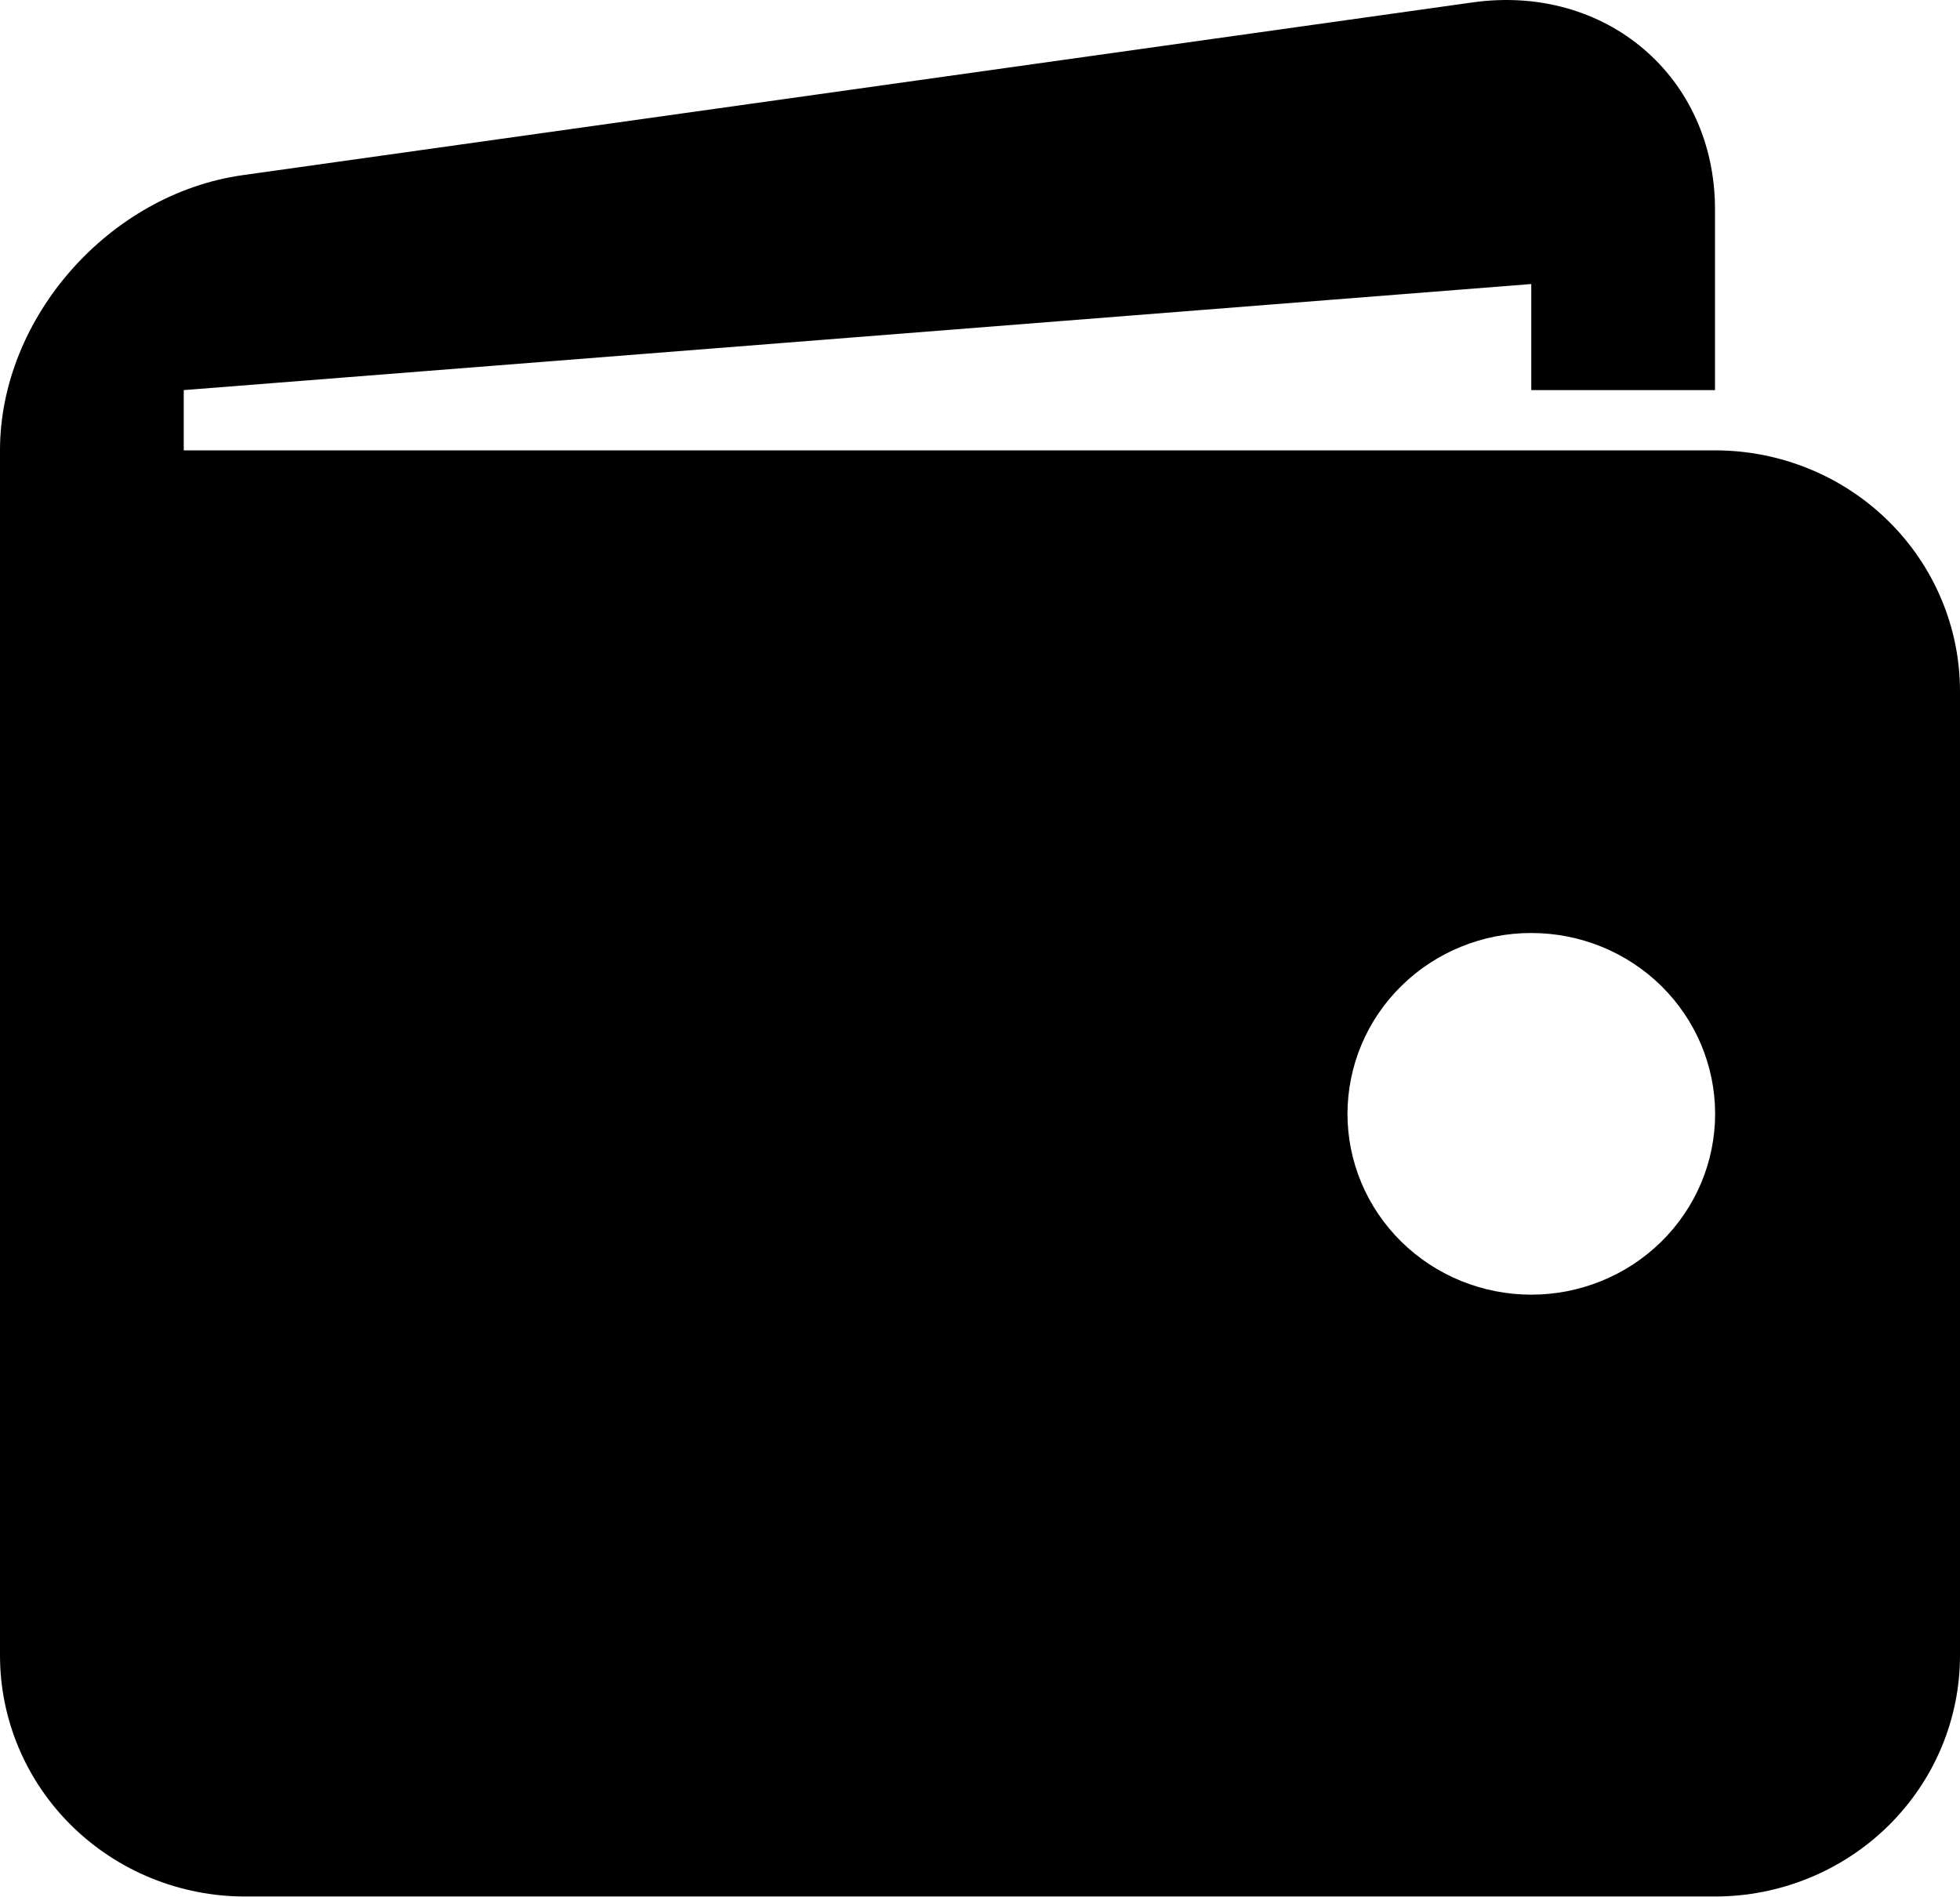
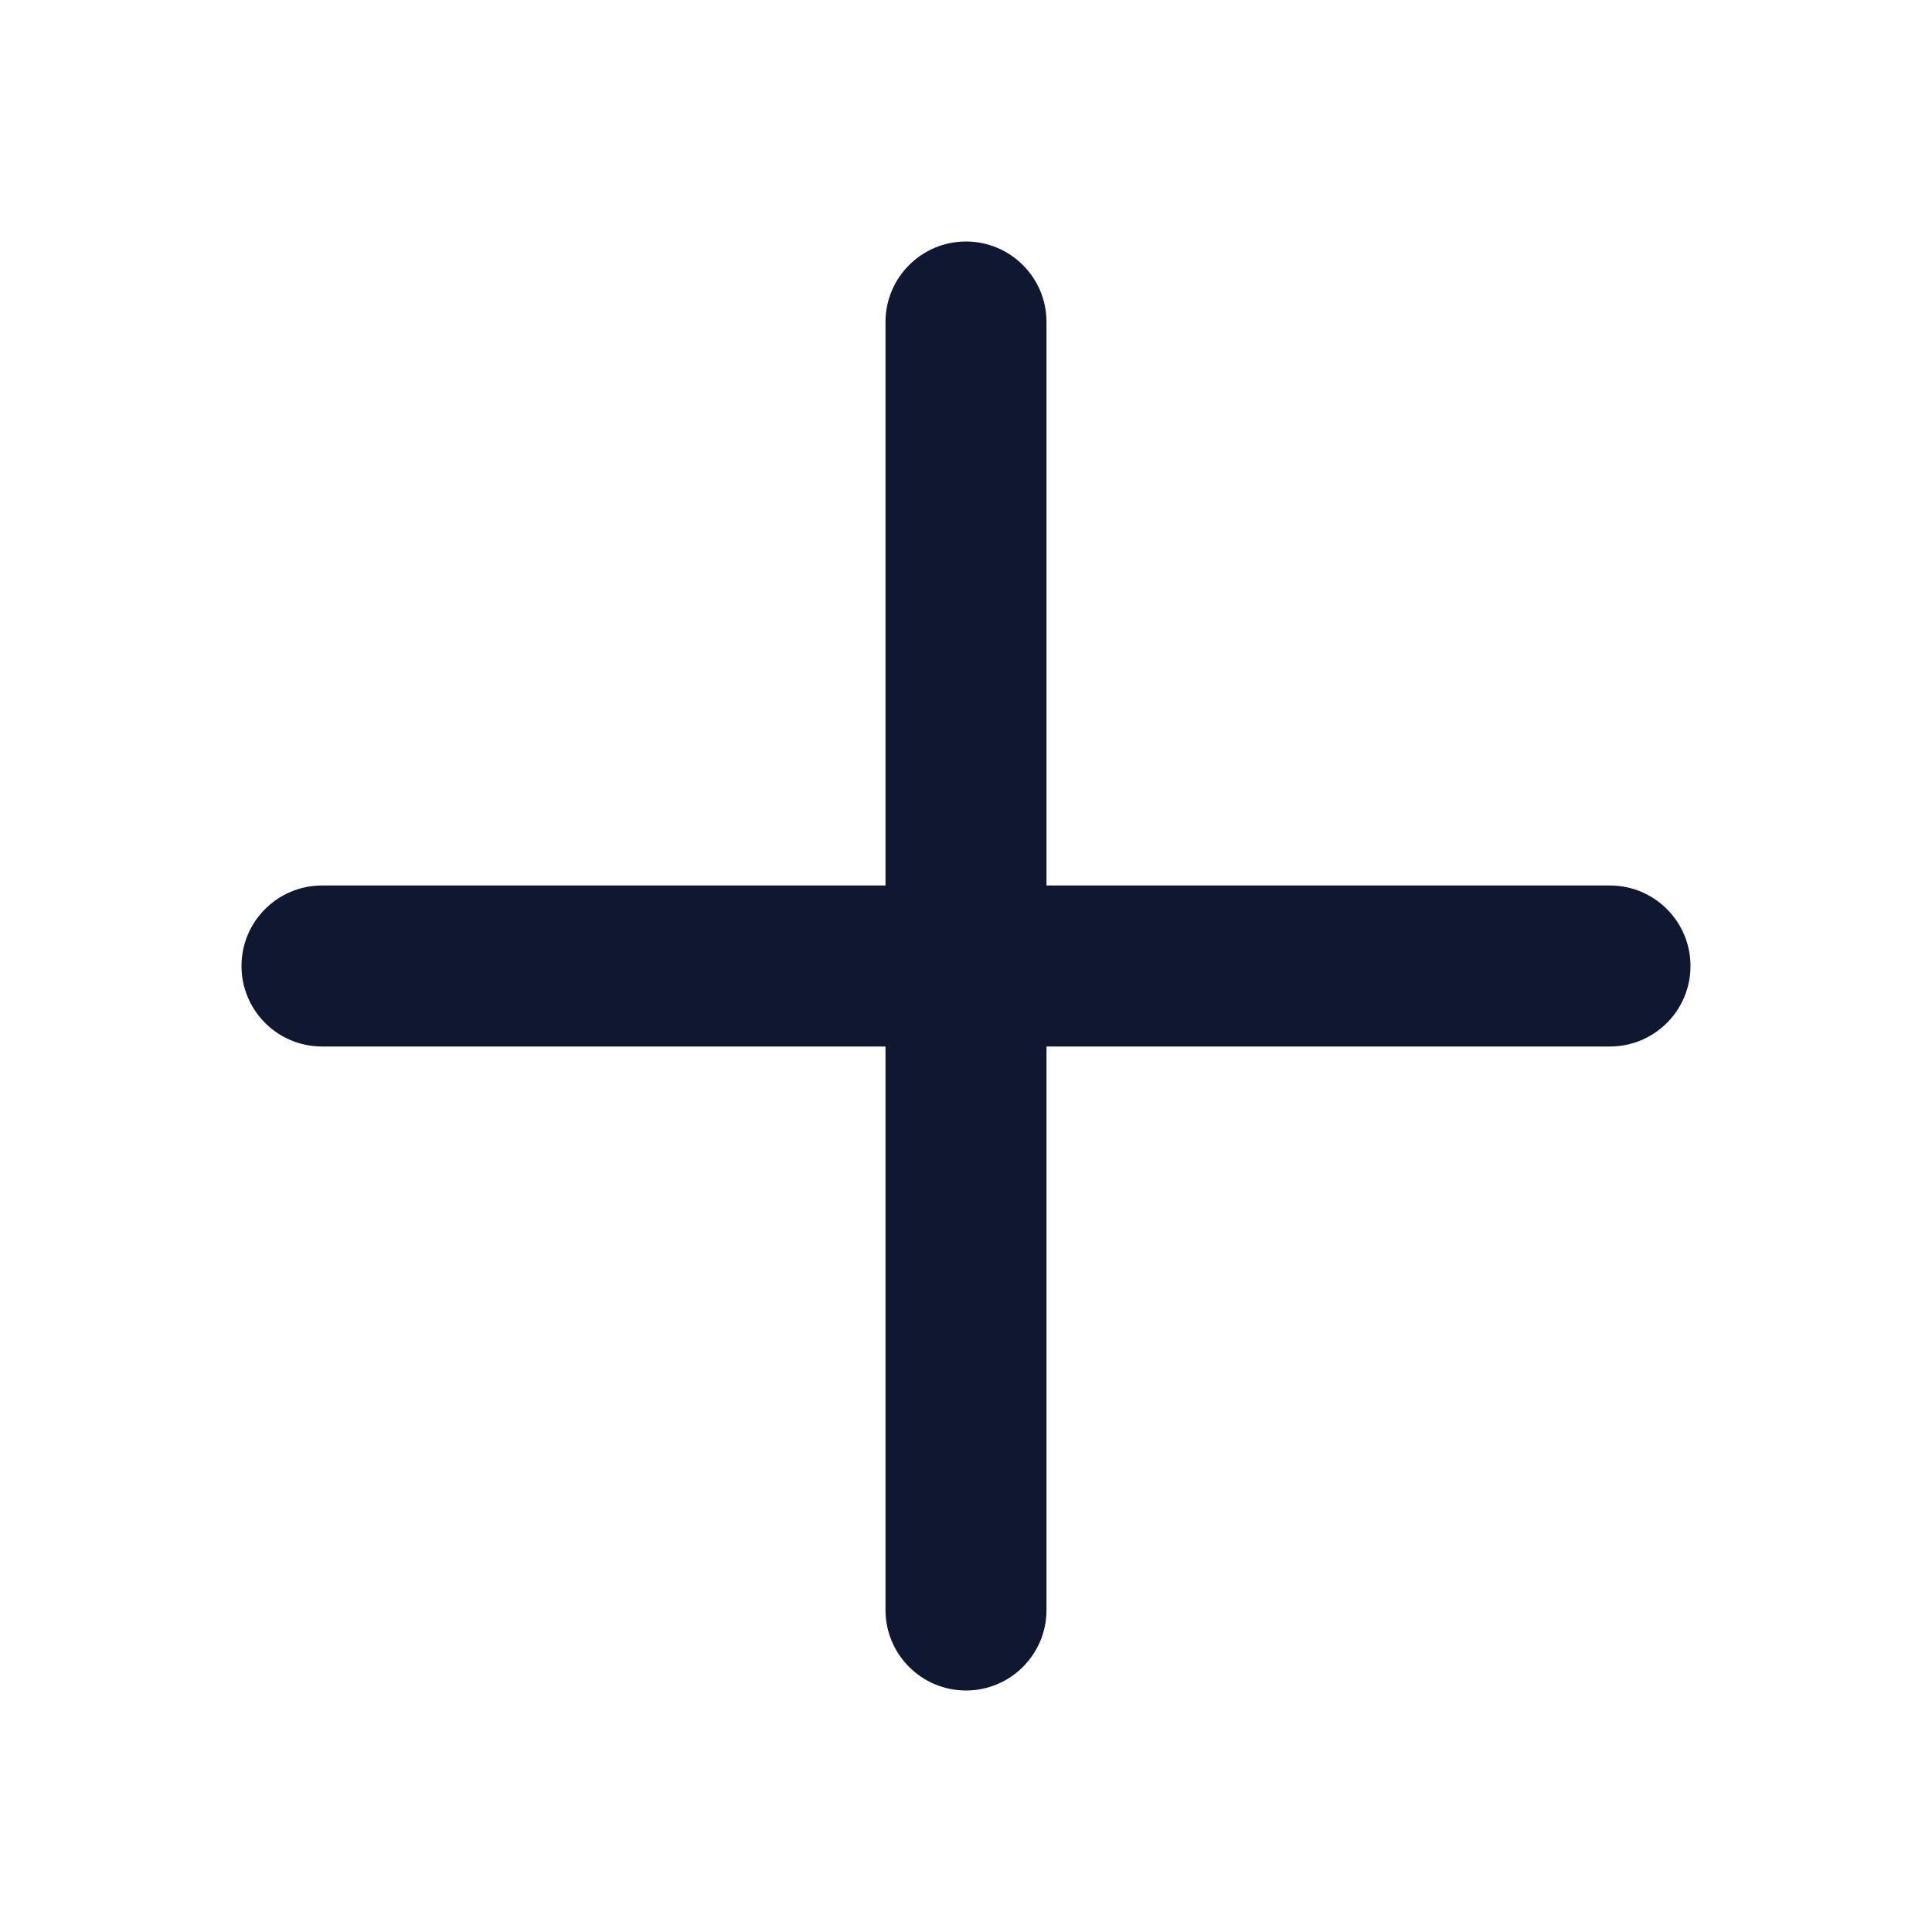
- <svg xmlns="http://www.w3.org/2000/svg" width="31" height="30" viewBox="0 0 31 30" fill="none">
-   <path d="M27.125 7.124H2.906V6.171L24.219 4.493V6.171H27.125V3.311C27.125 1.214 25.399 -0.258 23.291 0.038L3.836 2.771C1.726 3.069 0 5.027 0 7.124V26.187C0 27.198 0.408 28.168 1.135 28.883C1.862 29.598 2.847 30 3.875 30H27.125C28.153 30 29.138 29.598 29.865 28.883C30.592 28.168 31 27.198 31 26.187V10.936C31 9.925 30.592 8.955 29.865 8.24C29.138 7.525 28.153 7.124 27.125 7.124ZM24.219 20.48C23.837 20.48 23.459 20.405 23.106 20.262C22.754 20.118 22.433 19.907 22.163 19.641C21.893 19.375 21.679 19.06 21.533 18.713C21.387 18.366 21.312 17.994 21.312 17.618C21.313 17.243 21.388 16.871 21.534 16.524C21.68 16.177 21.895 15.861 22.165 15.596C22.435 15.33 22.755 15.12 23.108 14.976C23.461 14.832 23.839 14.758 24.221 14.759C24.992 14.759 25.731 15.06 26.276 15.597C26.821 16.134 27.127 16.861 27.127 17.62C27.127 18.379 26.82 19.106 26.275 19.642C25.729 20.179 24.99 20.48 24.219 20.48Z" fill="currentColor" />
+ <svg xmlns="http://www.w3.org/2000/svg" width="24" height="24" viewBox="0 0 24 24" fill="none">
+   <path fill-rule="evenodd" clip-rule="evenodd" d="M12 3C12.552 3 13 3.448 13 4V11H20C20.552 11 21 11.448 21 12C21 12.552 20.552 13 20 13L13 13L13 20C13 20.552 12.552 21 12 21C11.448 21 11 20.552 11 20L11 13H4C3.448 13 3 12.552 3 12C3 11.448 3.448 11 4 11H11V4C11 3.448 11.448 3 12 3Z" fill="#0F1830" />
</svg>
